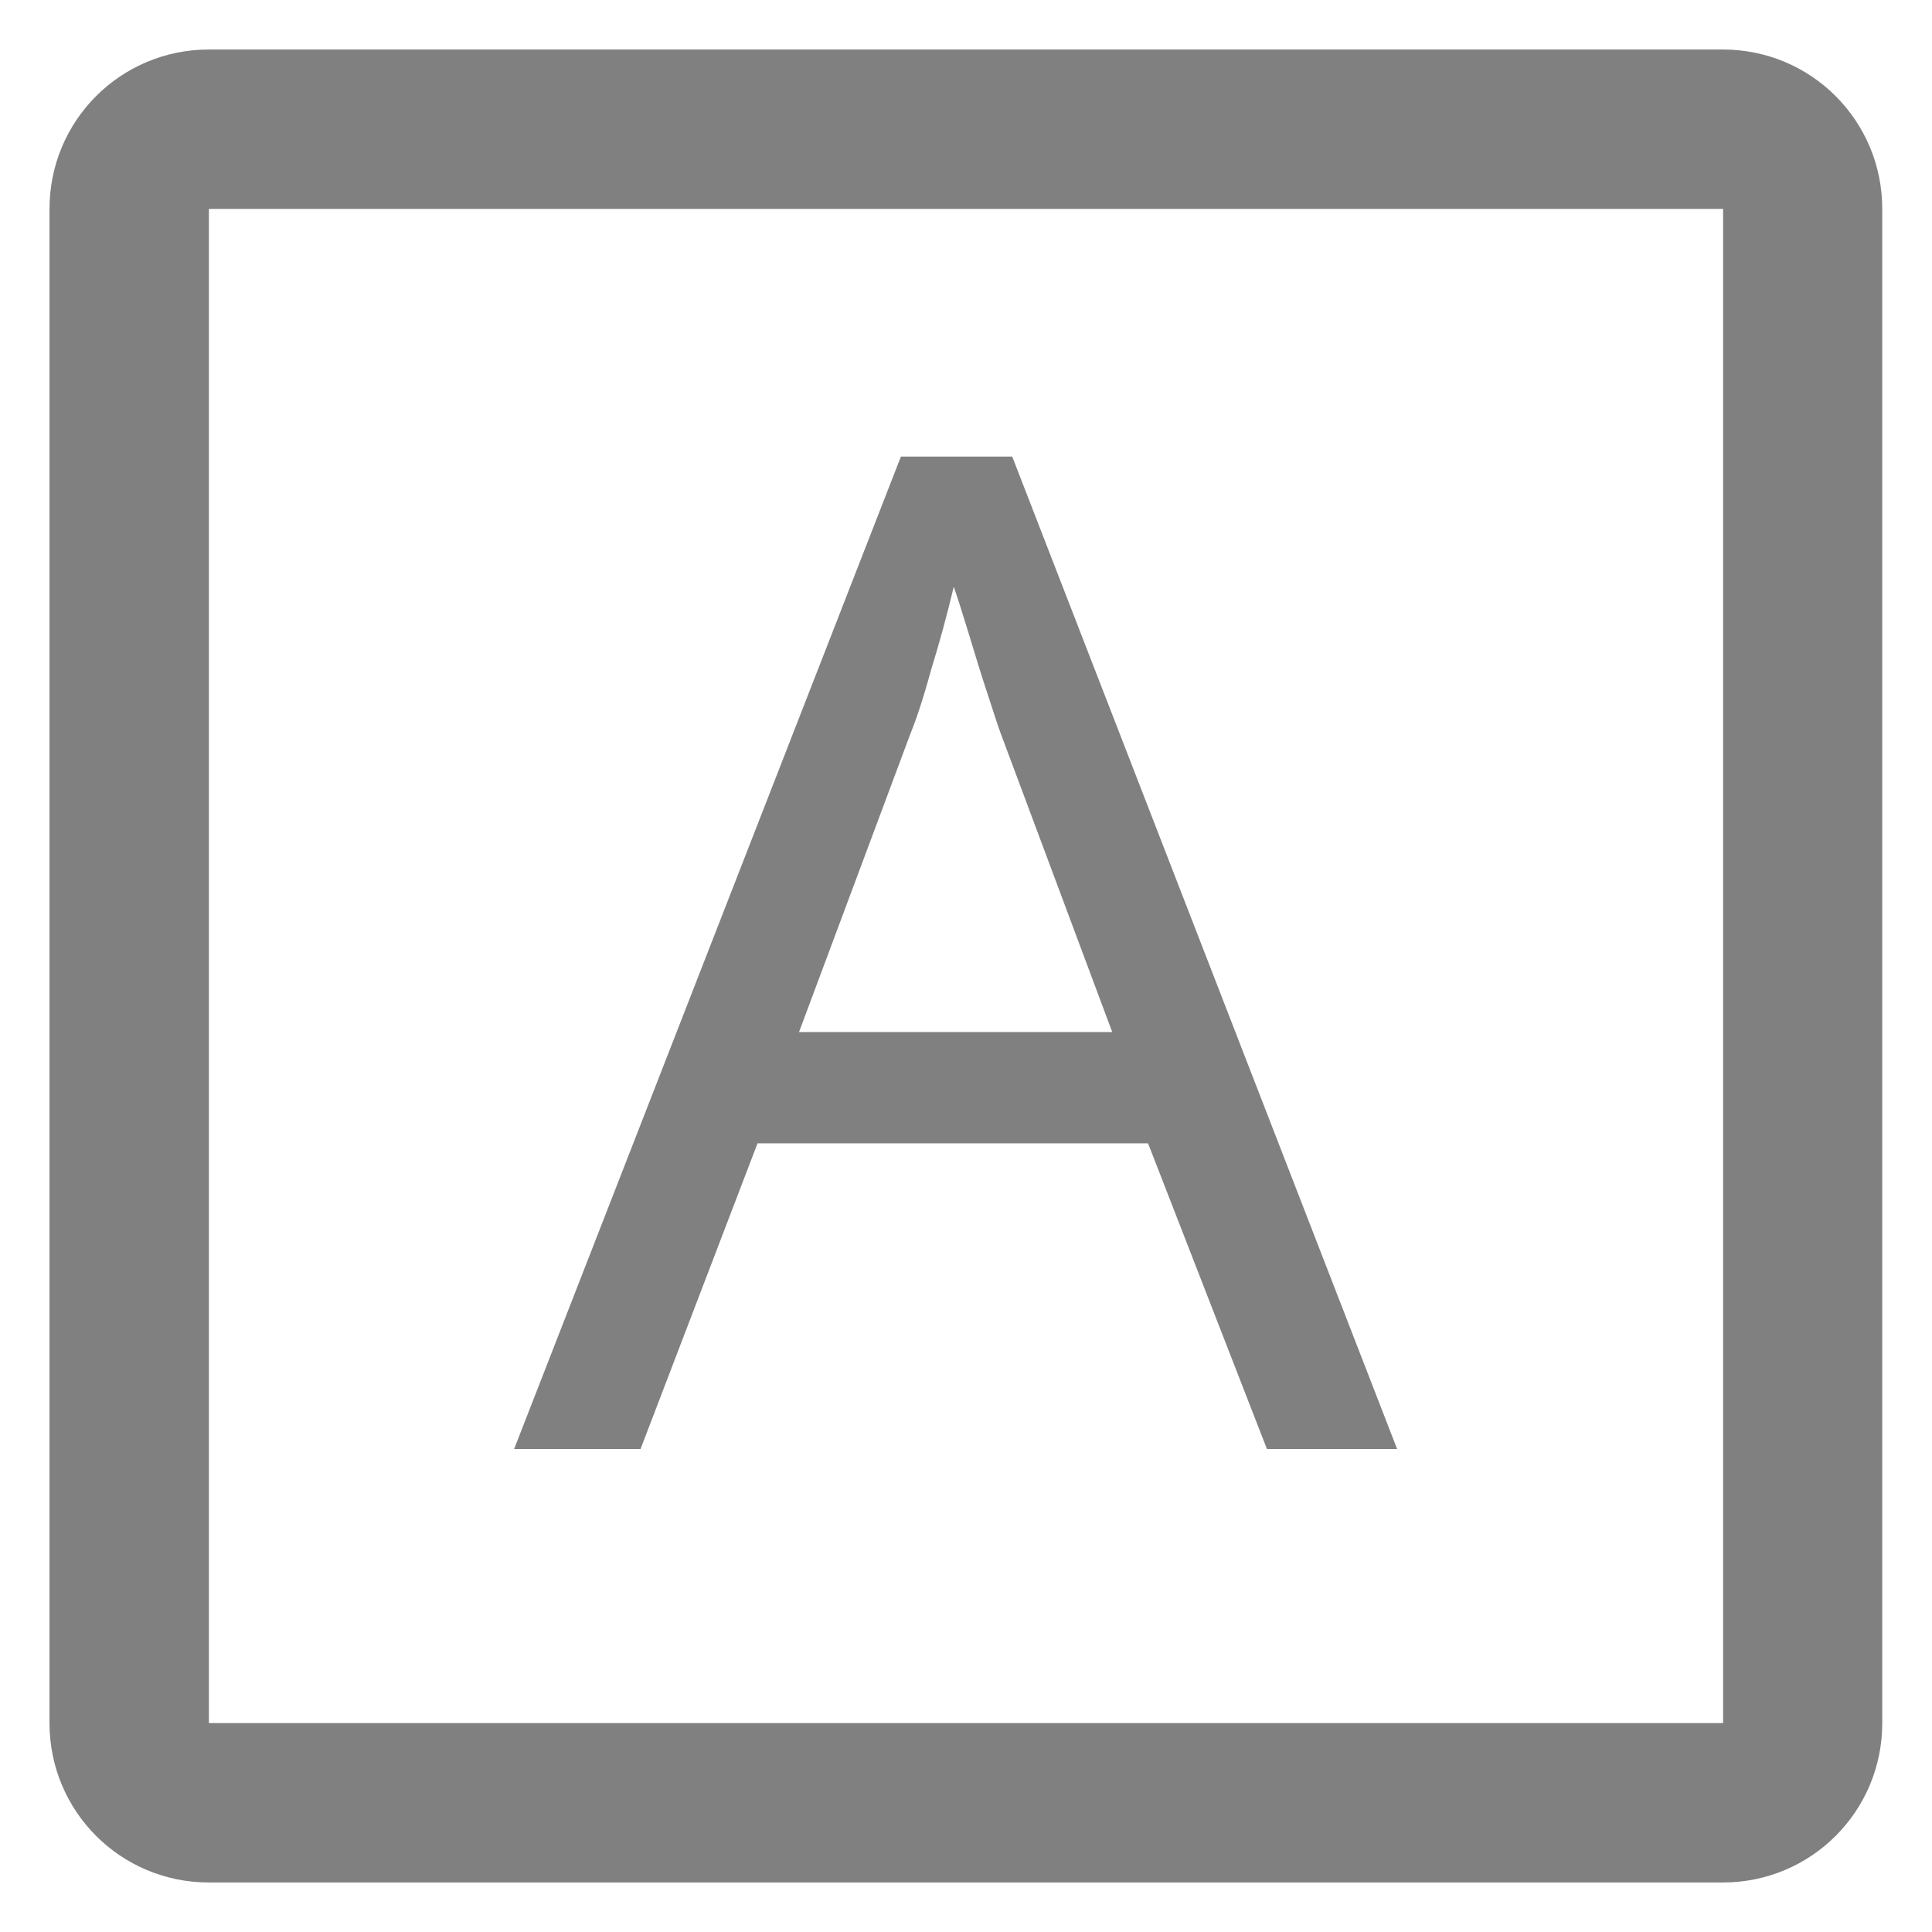
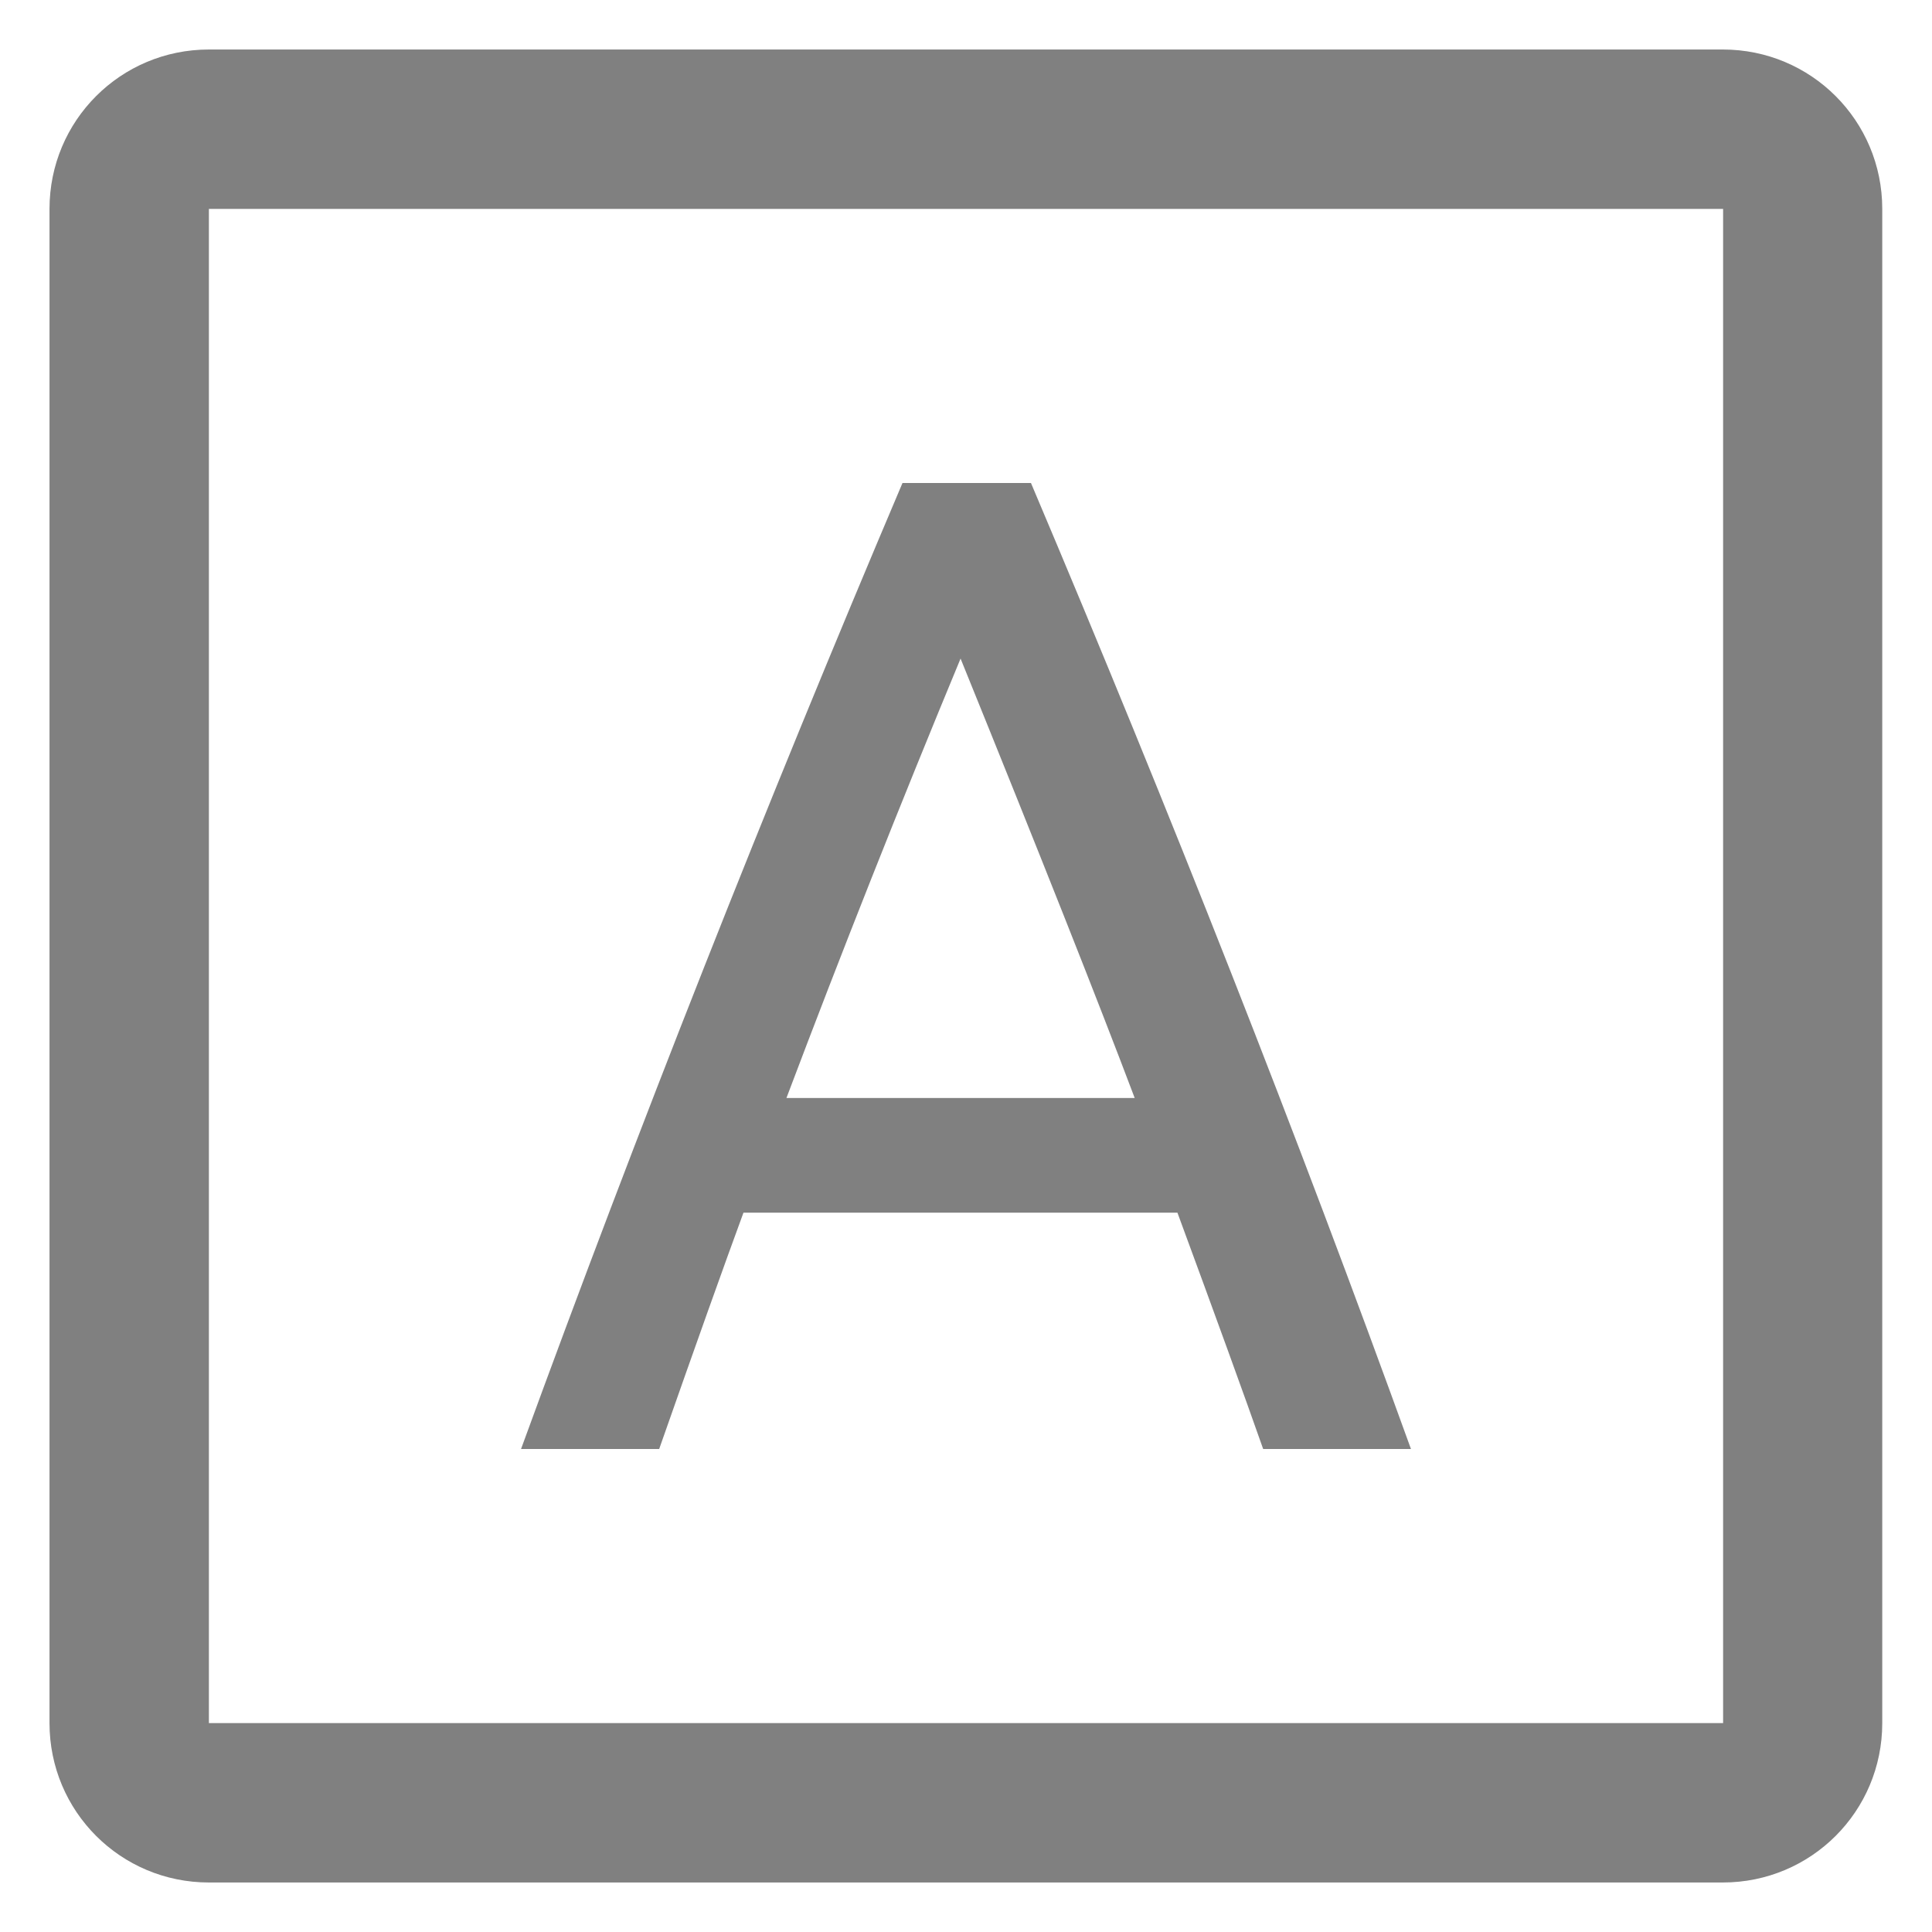
- <svg xmlns="http://www.w3.org/2000/svg" width="16" height="16" version="1.1" id="svg7384">
+ <svg xmlns="http://www.w3.org/2000/svg" id="svg7384" version="1.1" height="16" width="16">
  <defs id="defs7386" />
-   <g style="display:inline" id="layer9" transform="translate(-222,-381)" />
-   <g id="layer10" transform="translate(-222,-381)" />
-   <g id="layer11" transform="translate(-222,-381)">
-     <path transform="translate(222,381)" d="m 1.73,0.41 c -0.731,0 -1.32,0.589 -1.32,1.32 V 3.051 14.27 c 0,0.731 0.589,1.32 1.32,1.32 h 1.32 9.898 1.32 c 0.731,0 1.32,-0.589 1.32,-1.32 V 12.949 3.051 1.73 c 0,-0.731 -0.589,-1.32 -1.32,-1.32 H 12.949 3.051 Z m 0,1.32 H 14.27 V 14.27 H 1.73 Z" style="opacity:1;fill:#808080;fill-opacity:1;stroke-width:0.33" id="path29-6" />
-     <text id="text866" y="393" x="226.258" style="font-style:normal;font-weight:normal;font-size:11.445px;line-height:1.25;font-family:sans-serif;letter-spacing:0px;word-spacing:0px;fill:#808080;fill-opacity:1;stroke:none;stroke-width:0.286" xml:space="preserve">
-       <tspan style="font-style:normal;font-variant:normal;font-weight:normal;font-stretch:normal;font-family:'Star Labs';-inkscape-font-specification:'Star Labs';fill:#808080;fill-opacity:1;stroke-width:0.286" y="393" x="226.258" id="tspan864">A</tspan>
-     </text>
+   <g transform="translate(-222,-381)" id="layer9" style="display:inline" />
+   <g transform="translate(-222,-381)" id="layer10" />
+   <g transform="translate(-222,-381)" id="layer11">
+     <path id="path29-6" style="opacity:1;fill:#808080;fill-opacity:1;stroke-width:0.33" d="m 1.73,0.41 c -0.731,0 -1.32,0.589 -1.32,1.32 V 3.051 14.27 c 0,0.731 0.589,1.32 1.32,1.32 h 1.32 9.898 1.32 c 0.731,0 1.32,-0.589 1.32,-1.32 V 12.949 3.051 1.73 c 0,-0.731 -0.589,-1.32 -1.32,-1.32 H 12.949 3.051 Z m 0,1.32 H 14.27 V 14.27 H 1.73 Z" transform="translate(222,381)" />
+     <g style="font-style:normal;font-weight:normal;font-size:11.445px;line-height:1.25;font-family:sans-serif;letter-spacing:0px;word-spacing:0px;fill:#808080;fill-opacity:1;stroke:none;stroke-width:0.286" id="text866" aria-label="A">
+       <path id="path2575" style="font-style:normal;font-variant:normal;font-weight:normal;font-stretch:normal;font-family:'Star Labs';-inkscape-font-specification:'Star Labs';fill:#808080;fill-opacity:1;stroke-width:0.286" d="m 232.461,393 q -0.229,-0.652 -0.71,-1.957 h -3.594 q -0.24,0.652 -0.698,1.957 h -1.144 q 1.454,-3.983 3.159,-8 h 1.064 q 1.74,4.109 3.147,8 z m -2.506,-6.546 q -0.755,1.82 -1.442,3.639 h 2.884 q -0.458,-1.213 -1.442,-3.639 z" />
+     </g>
  </g>
-   <g id="layer12" transform="translate(-222,-381)" />
-   <g id="layer13" transform="translate(-222,-381)" />
-   <g id="layer14" transform="translate(-222,-381)" />
-   <g id="layer15" transform="translate(-222,-381)" />
+   <g transform="translate(-222,-381)" id="layer12" />
+   <g transform="translate(-222,-381)" id="layer13" />
+   <g transform="translate(-222,-381)" id="layer14" />
+   <g transform="translate(-222,-381)" id="layer15" />
</svg>
